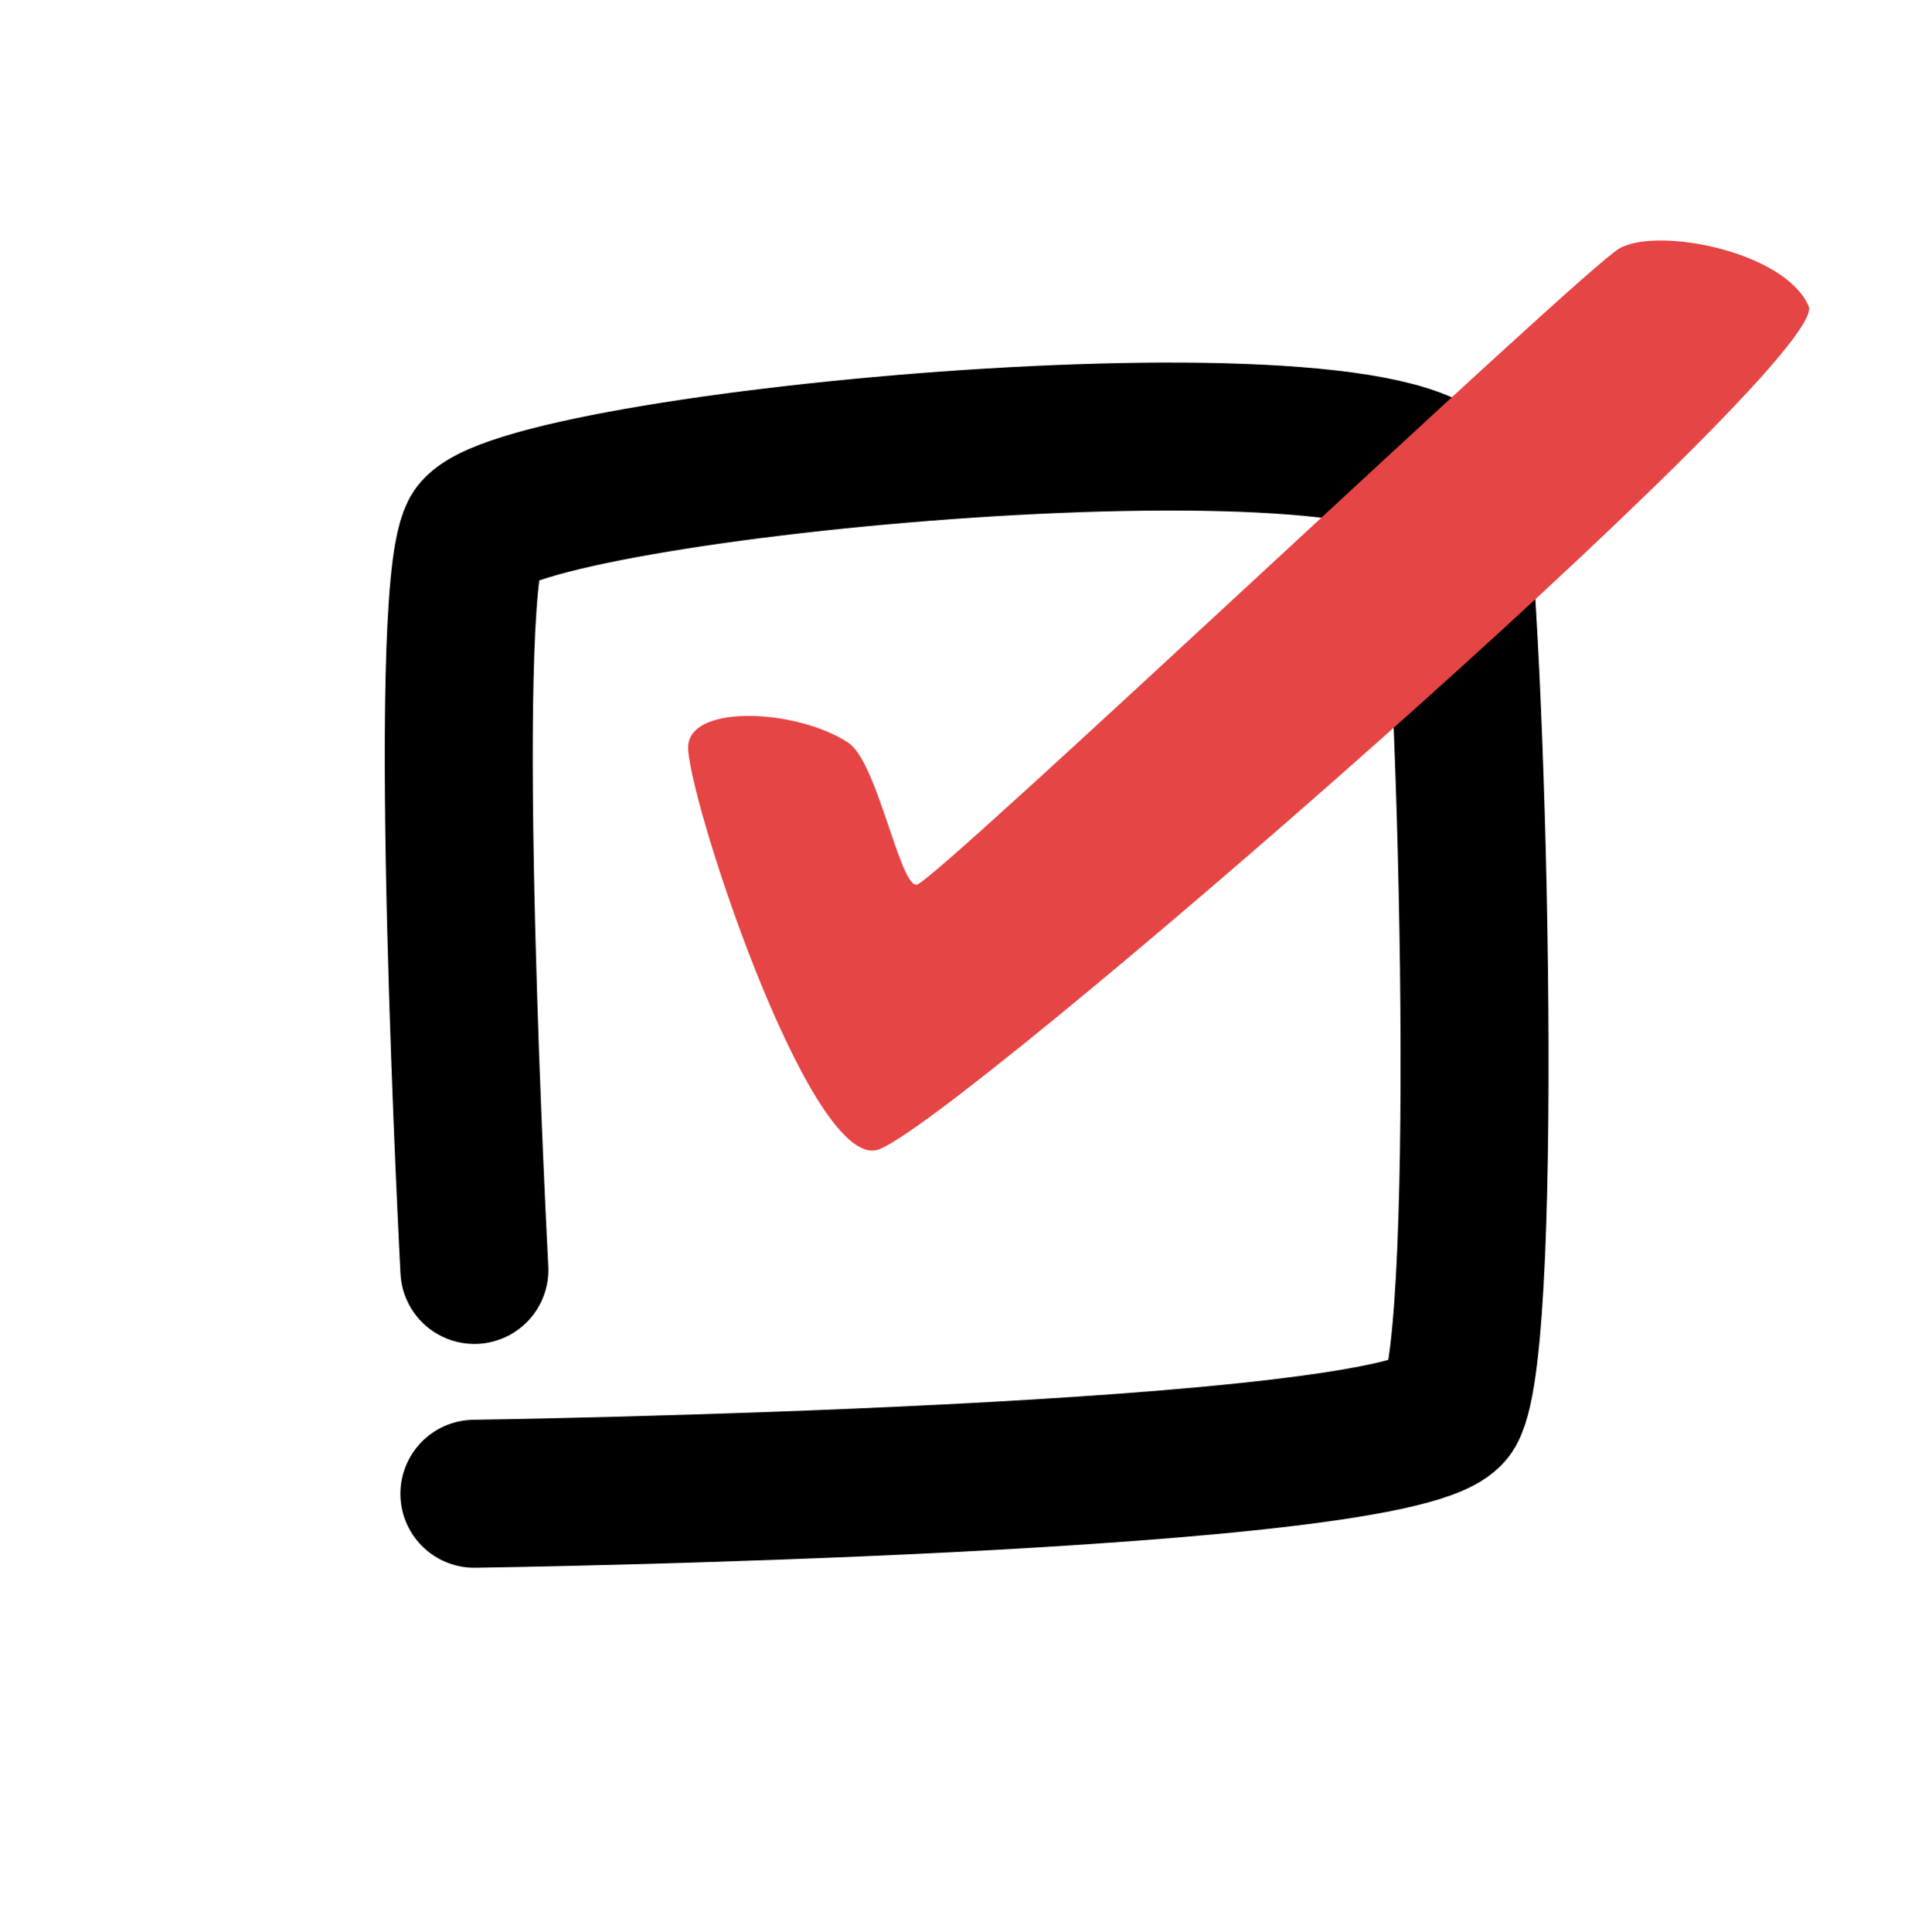
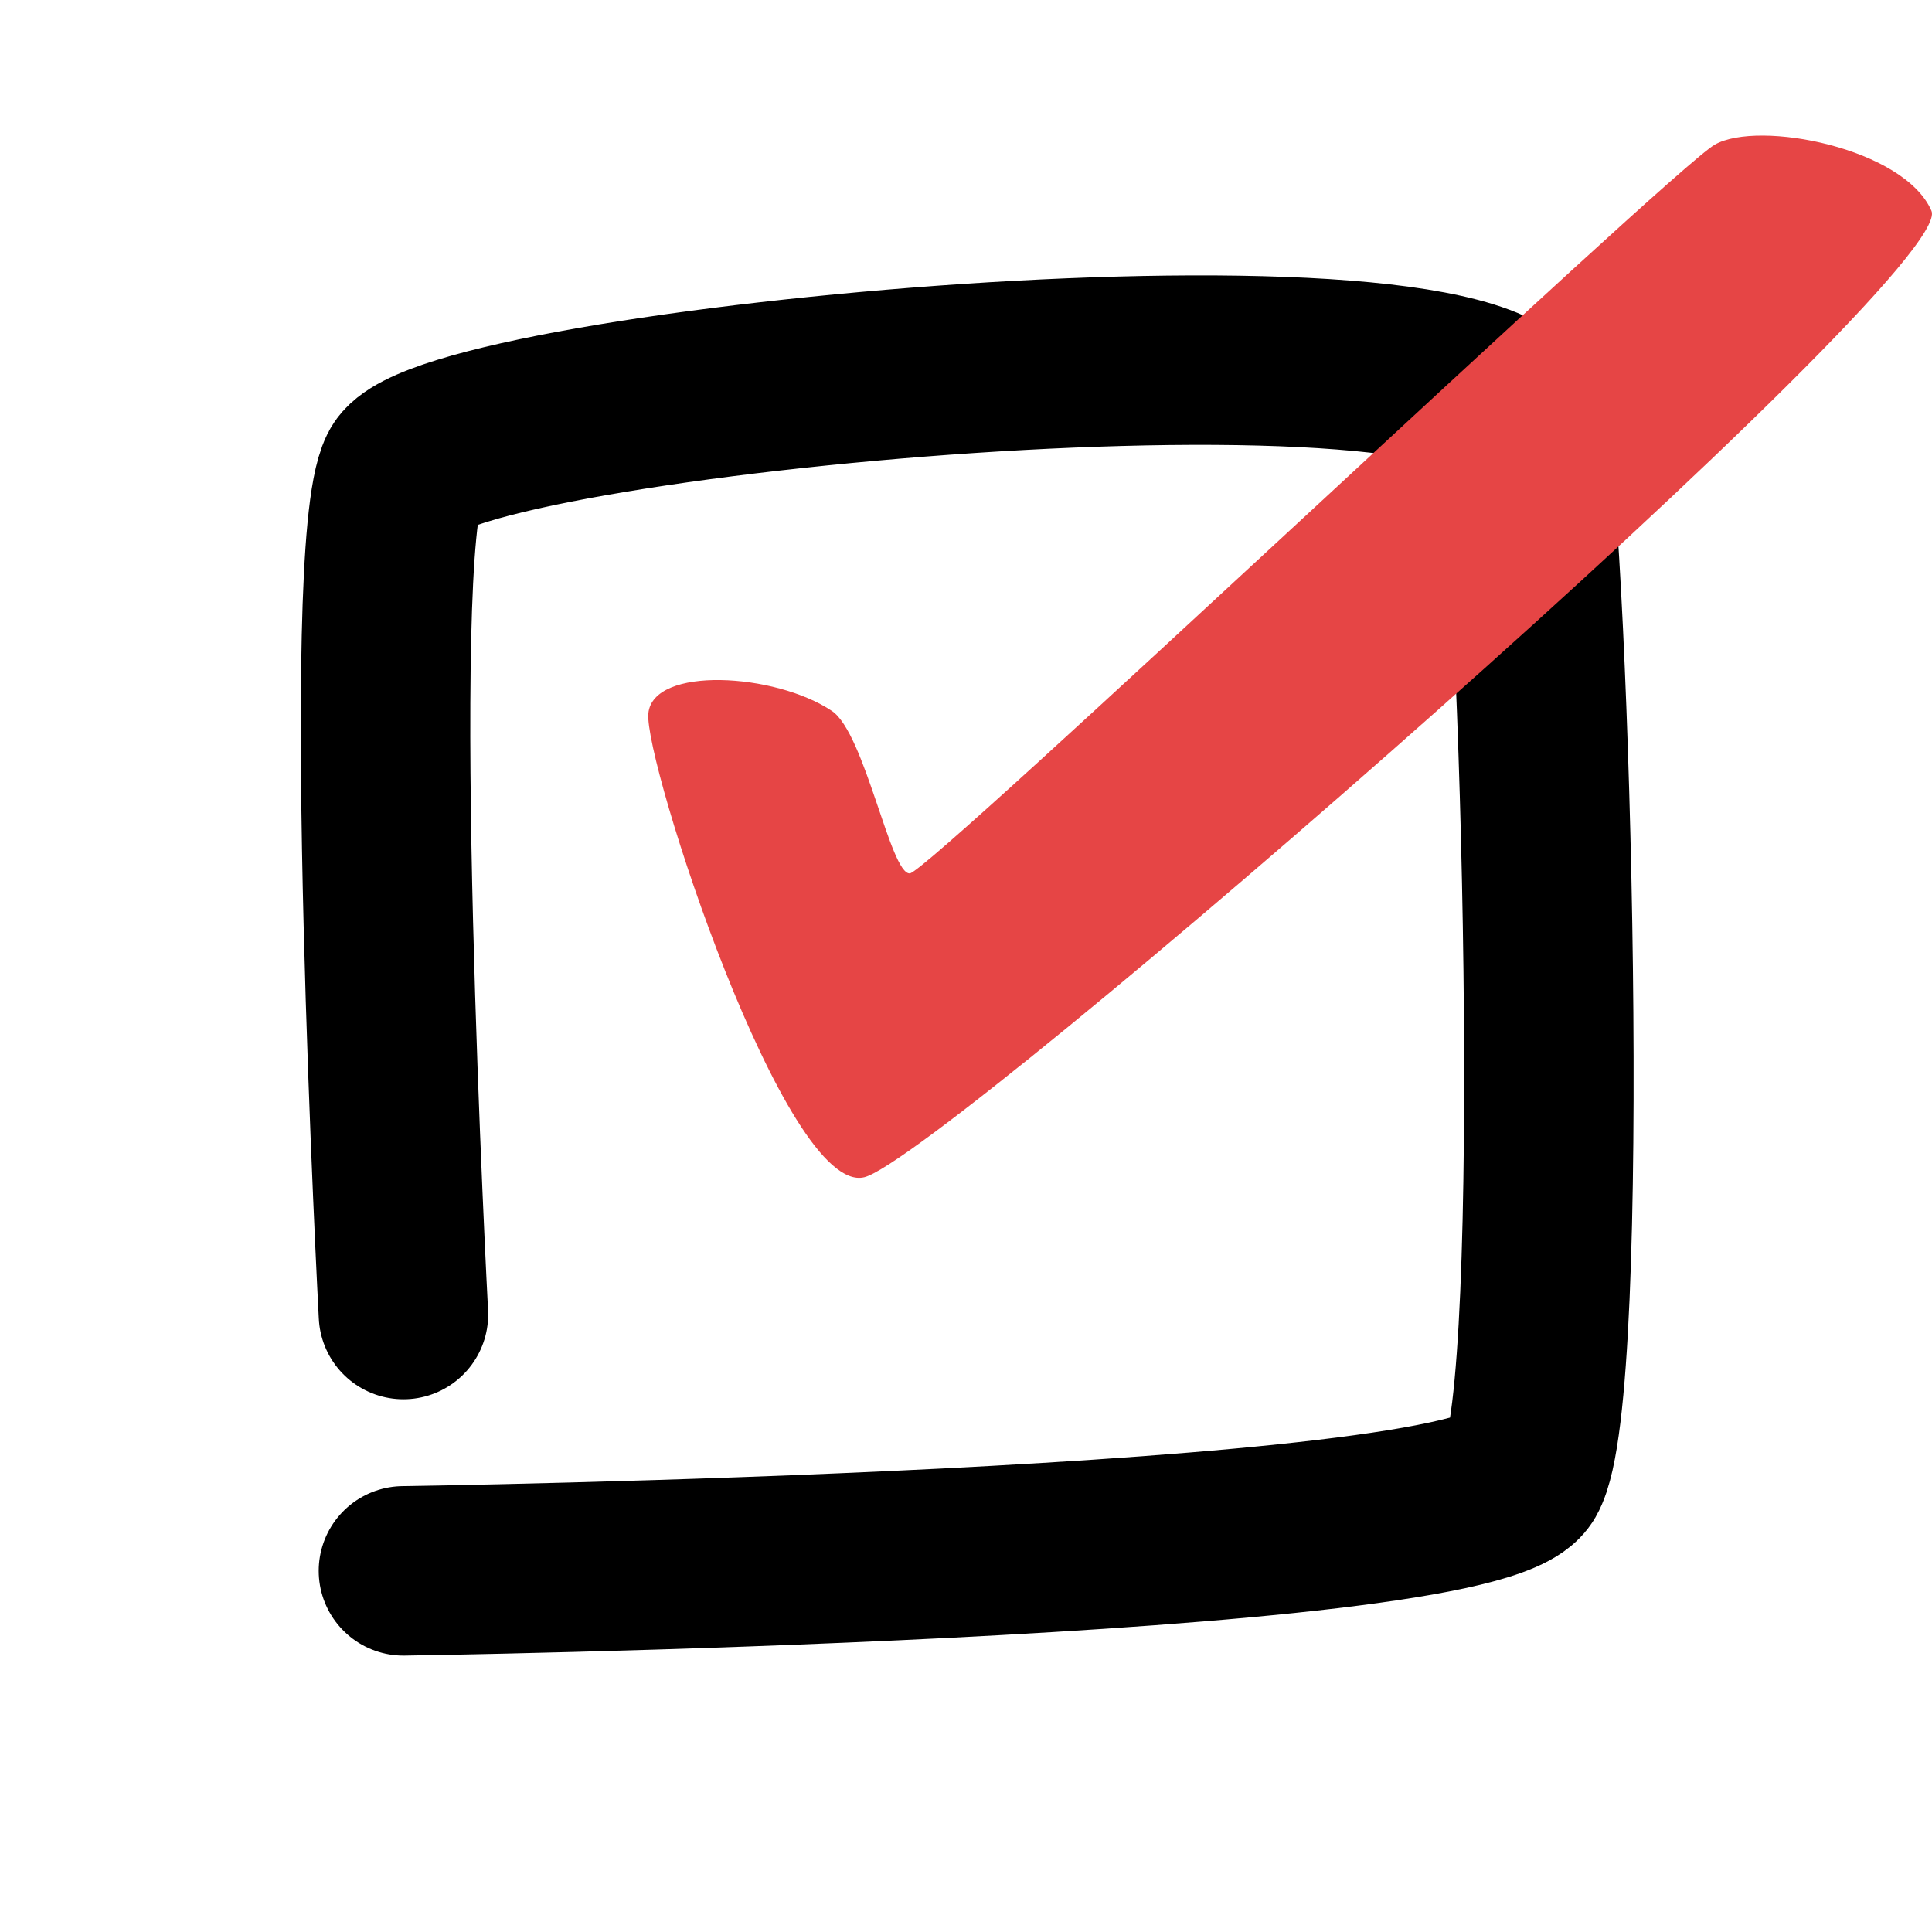
- <svg xmlns="http://www.w3.org/2000/svg" width="522" height="522" viewBox="0 0 522 522" fill="none">
-   <path d="M128.222 343.261C128.222 343.261 118.722 163.262 128.222 144.261C137.722 125.261 386.722 102.167 392.222 133.167C397.722 164.167 403.222 362.166 392.222 381.167C381.222 400.167 128.222 403.761 128.222 403.761" stroke="black" stroke-width="40" stroke-linecap="round" stroke-linejoin="round" />
-   <path d="M229.338 200.792C215.951 191.833 187.127 190.143 186.026 201.376C184.926 212.608 218.355 315.485 237.016 310.848C255.676 306.211 495.266 97.543 488.874 82.757C482.482 67.971 448.093 61.21 437.723 67.144C427.354 73.077 252.343 238.897 247.739 239.147C243.136 239.397 237.168 206.033 229.338 200.792Z" fill="#E64545" />
+ <svg xmlns="http://www.w3.org/2000/svg" width="456" height="456" viewBox="0 0 456 456" fill="none">
+   <path d="M95.222 310.261C95.222 310.261 85.722 130.262 95.222 111.261C104.722 92.261 353.722 69.167 359.222 100.167C364.722 131.167 370.222 329.166 359.222 348.167C348.222 367.167 95.222 370.761 95.222 370.761" stroke="black" stroke-width="40" stroke-linecap="round" stroke-linejoin="round" />
+   <path d="M196.338 167.792C182.951 158.833 154.127 157.143 153.026 168.376C151.926 179.608 185.355 282.485 204.016 277.848C222.676 273.211 462.266 64.543 455.874 49.757C449.482 34.971 415.093 28.21 404.723 34.144C394.354 40.077 219.343 205.897 214.739 206.147C210.136 206.397 204.168 173.033 196.338 167.792Z" fill="#E64545" />
</svg>
